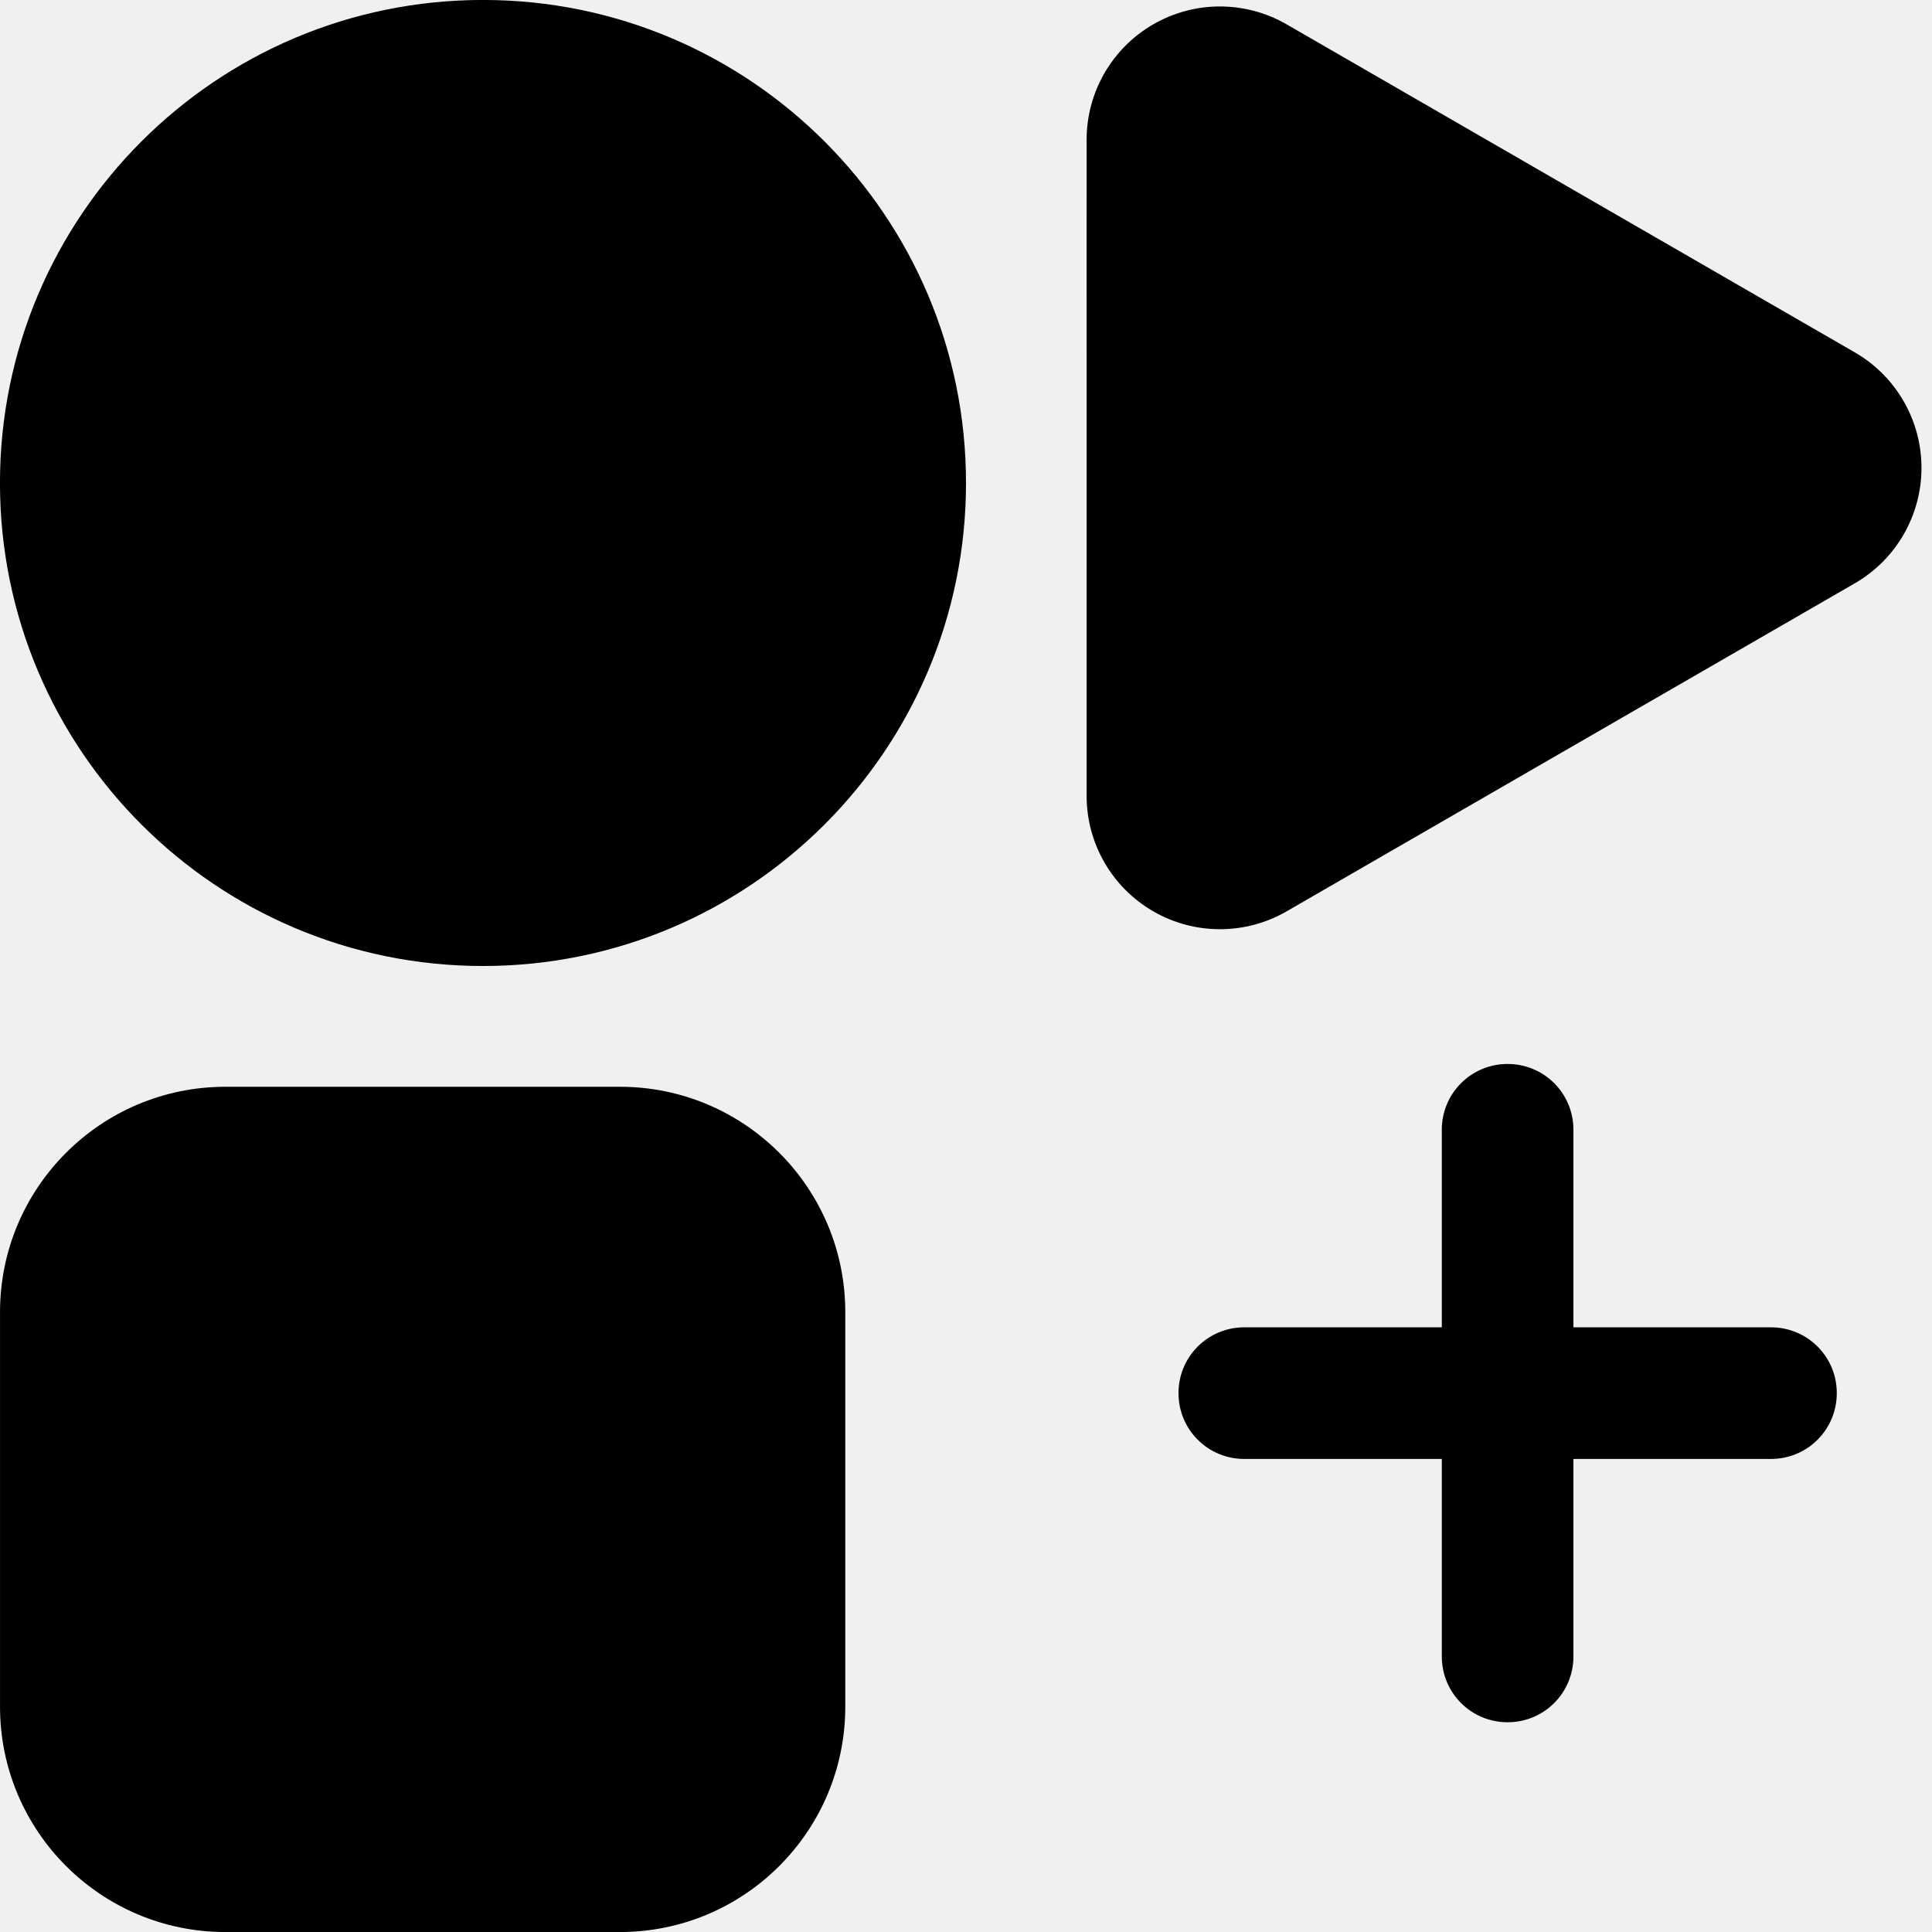
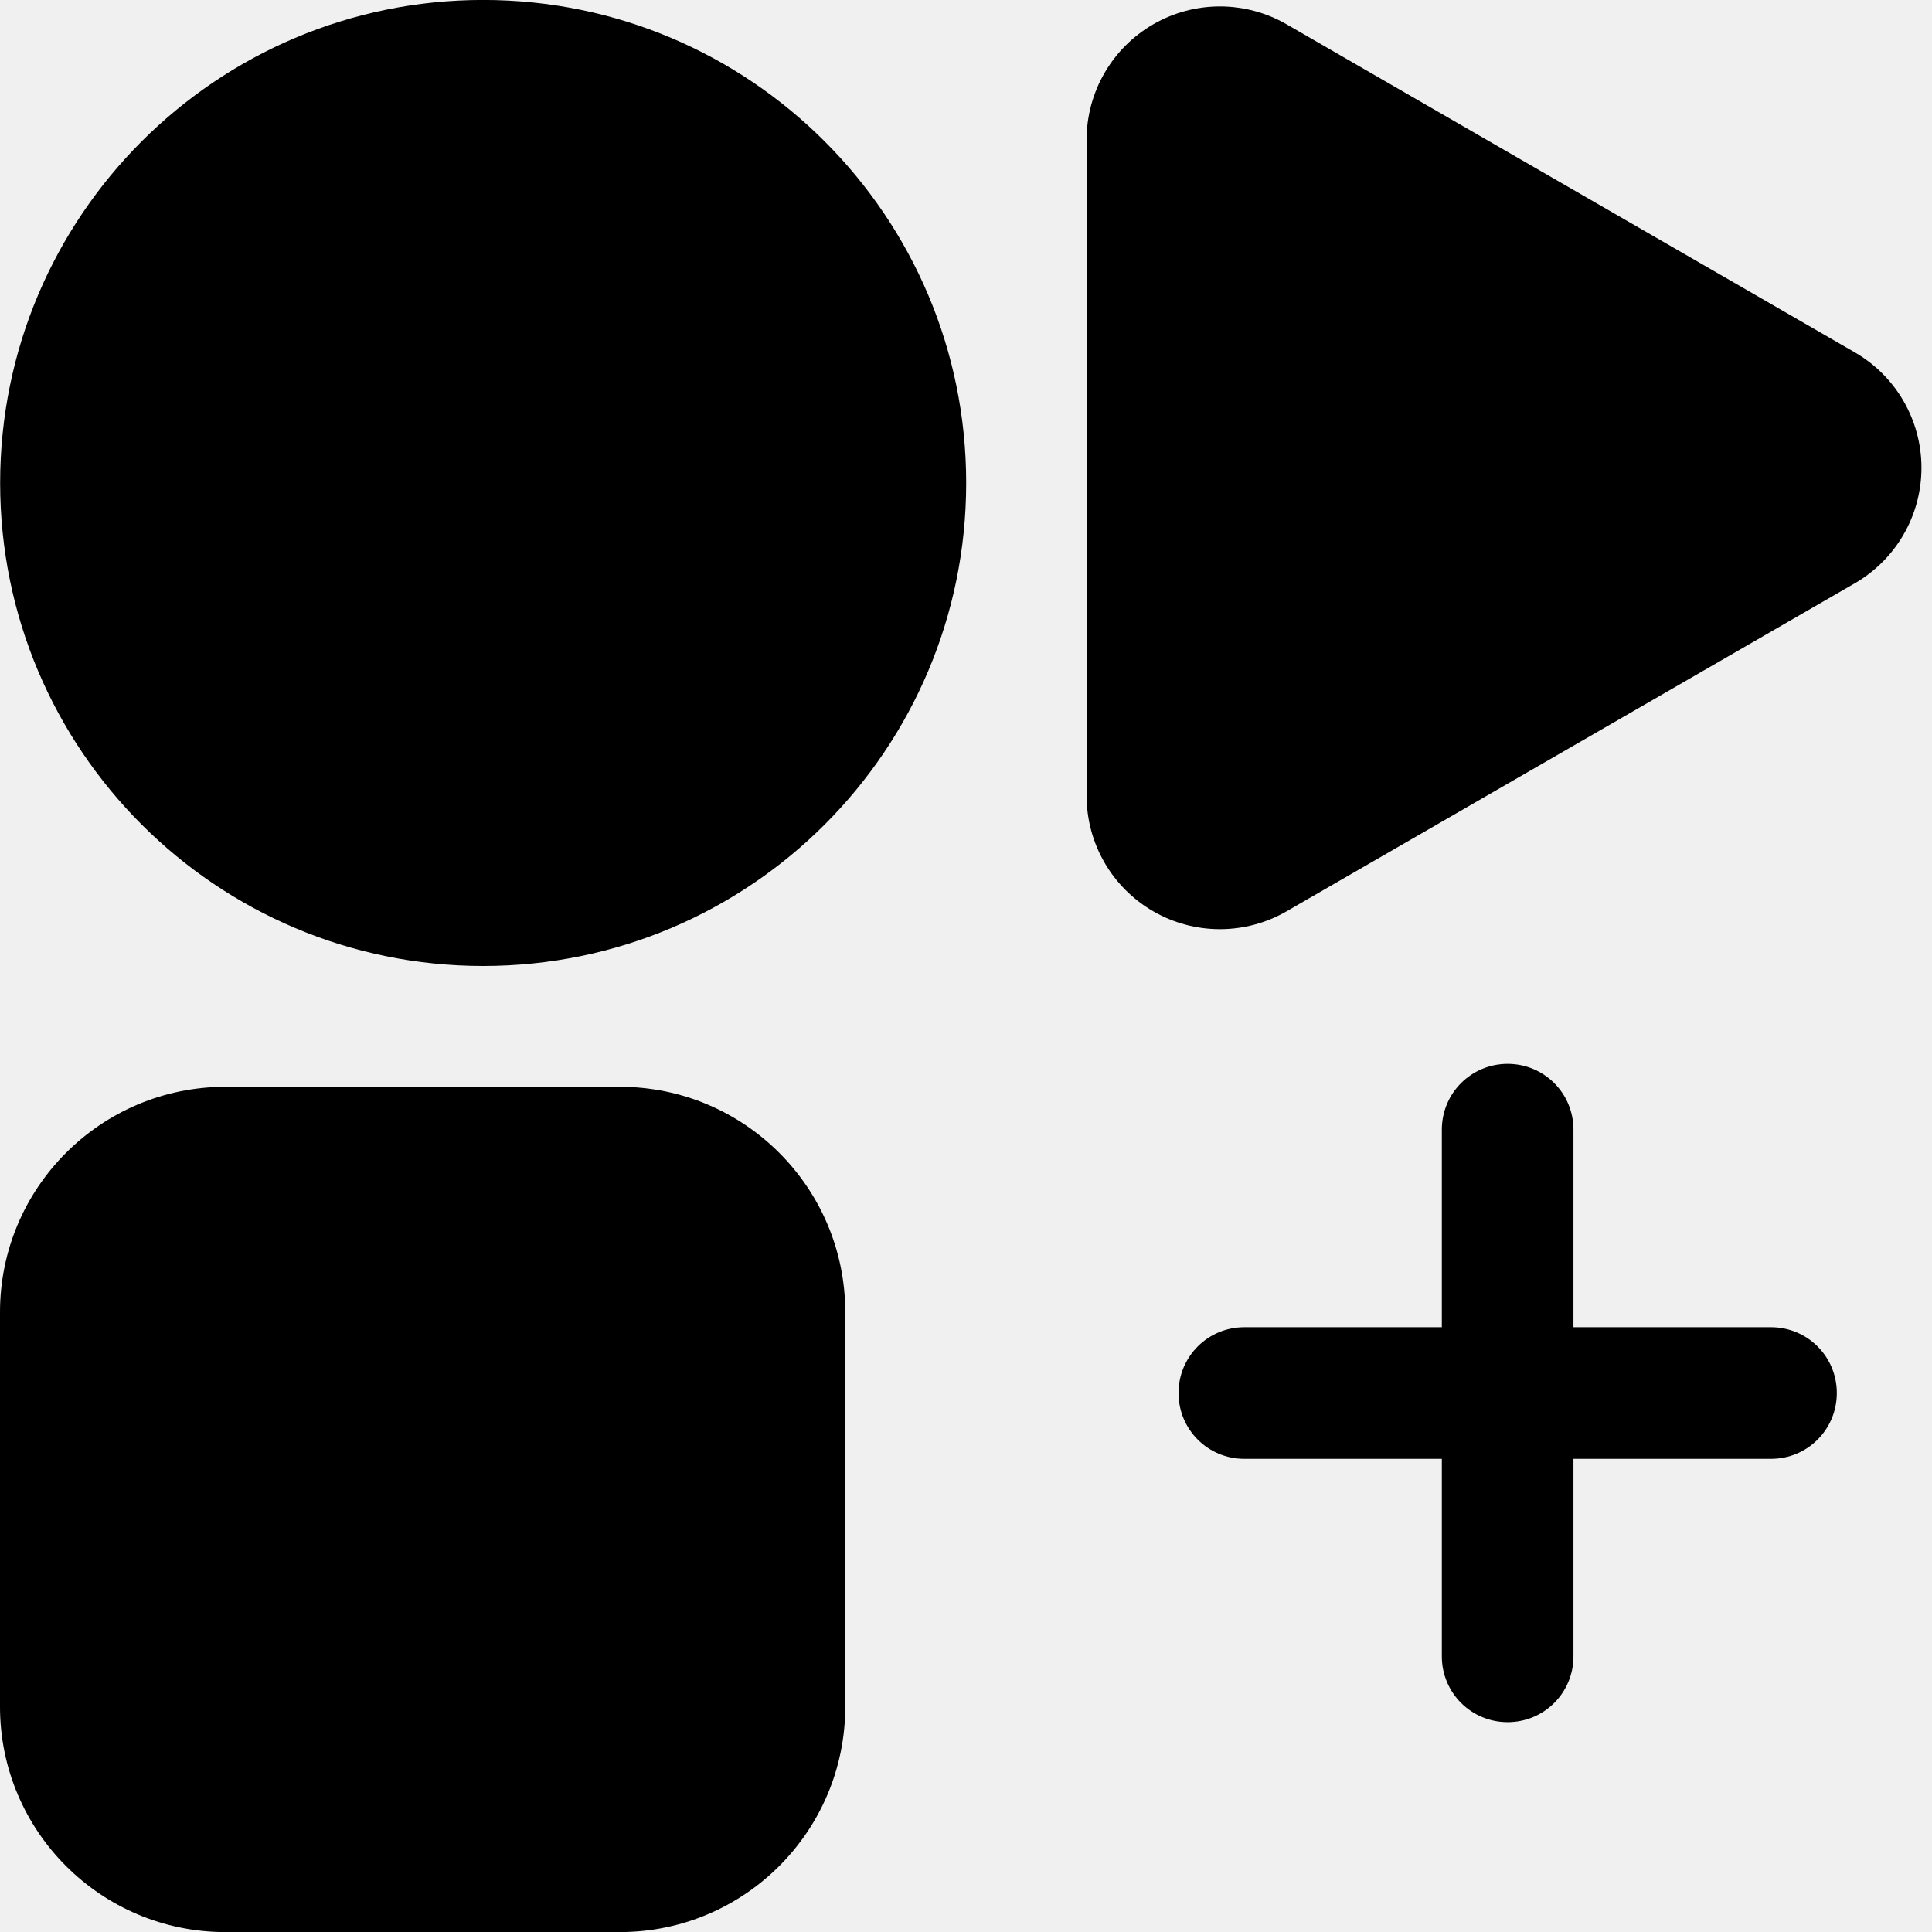
- <svg xmlns="http://www.w3.org/2000/svg" id="svg8" version="1.1" viewBox="0 0 16 16" height="16" width="16">
-   <defs id="defs2">
-     </defs>
-   <g id="layer1">
-     <g id="g8716" style="fill:#000000;stroke-width:9.285" transform="matrix(0.4070589,0,0,0.4070589,-64.16864,-35.2508)">
-       <circle style="fill:#000000;stroke-width:2.457" id="circle8708" cx="167.466" cy="96.425" r="9.827" />
-       <rect style="fill:#000000;stroke-width:2.457" id="rect8710" width="17.197" height="17.197" x="157.64" y="108.709" rx="4.586" ry="4.586" />
-       <path style="fill:#000000;stroke-width:2.229" id="path8712" d="m 69.514,58.833 -1.781,0 -10.247,0 a 2.444,2.444 60 0 1 -2.117,-3.666 l 0.89,-1.542 5.124,-8.874 a 2.444,2.444 2.5219902e-7 0 1 4.233,0 l 0.89,1.542 5.124,8.874 a 2.444,2.444 120 0 1 -2.117,3.666 z" transform="matrix(0.9611443,0.554917,0.554917,-0.9611443,95.9159,111.7409)" />
-       <path id="path8714" style="fill:#000000;stroke-width:24.566" d="m 195.009,114.942 c 0,0.742 -0.597,1.339 -1.339,1.339 h -10.715 c -0.742,0 -1.339,-0.597 -1.339,-1.339 0,-0.742 0.597,-1.339 1.339,-1.339 h 10.715 c 0.742,0 1.339,0.597 1.339,1.339 z m -6.697,-6.697 c 0.742,0 1.339,0.597 1.339,1.339 v 10.715 c 0,0.742 -0.597,1.339 -1.339,1.339 -0.742,0 -1.339,-0.597 -1.339,-1.339 v -10.715 c 0,-0.742 0.597,-1.339 1.339,-1.339 z" />
-     </g>
+ <svg xmlns="http://www.w3.org/2000/svg" width="16" height="16" version="1.1" viewBox="0 0 16 16">
+   <g transform="matrix(.40706 0 0 .40706 -64.169 -35.251)" fill="currentColor">
+     <circle cx="167.47" cy="96.425" r="9.827" stroke-width="2.457" />
+     <rect x="157.64" y="108.71" width="17.197" height="17.197" rx="4.586" ry="4.586" stroke-width="2.457" />
+     <path transform="matrix(.96114 .55492 .55492 -.96114 95.916 111.74)" d="m69.514 58.833h-1.781-10.247a2.444 2.444 60 0 1-2.117-3.666l6.014-10.416a2.444 2.444 2.522e-7 0 1 4.233 0l6.014 10.416a2.444 2.444 120 0 1-2.117 3.666z" stroke-width="2.229" />
+     <path d="m195.01 114.94c0 0.742-0.597 1.339-1.339 1.339h-10.715c-0.742 0-1.339-0.597-1.339-1.339s0.597-1.339 1.339-1.339h10.715c0.742 0 1.339 0.597 1.339 1.339zm-6.697-6.697c0.742 0 1.339 0.597 1.339 1.339v10.715c0 0.742-0.597 1.339-1.339 1.339-0.742 0-1.339-0.597-1.339-1.339v-10.715c0-0.742 0.597-1.339 1.339-1.339z" stroke-width="24.566" />
  </g>
+   <style>
+  path, g { fill: #000000; }
+   @media (prefers-color-scheme: dark) { path, g { fill: #ffffff; }
+   }
+  </style>
</svg>
